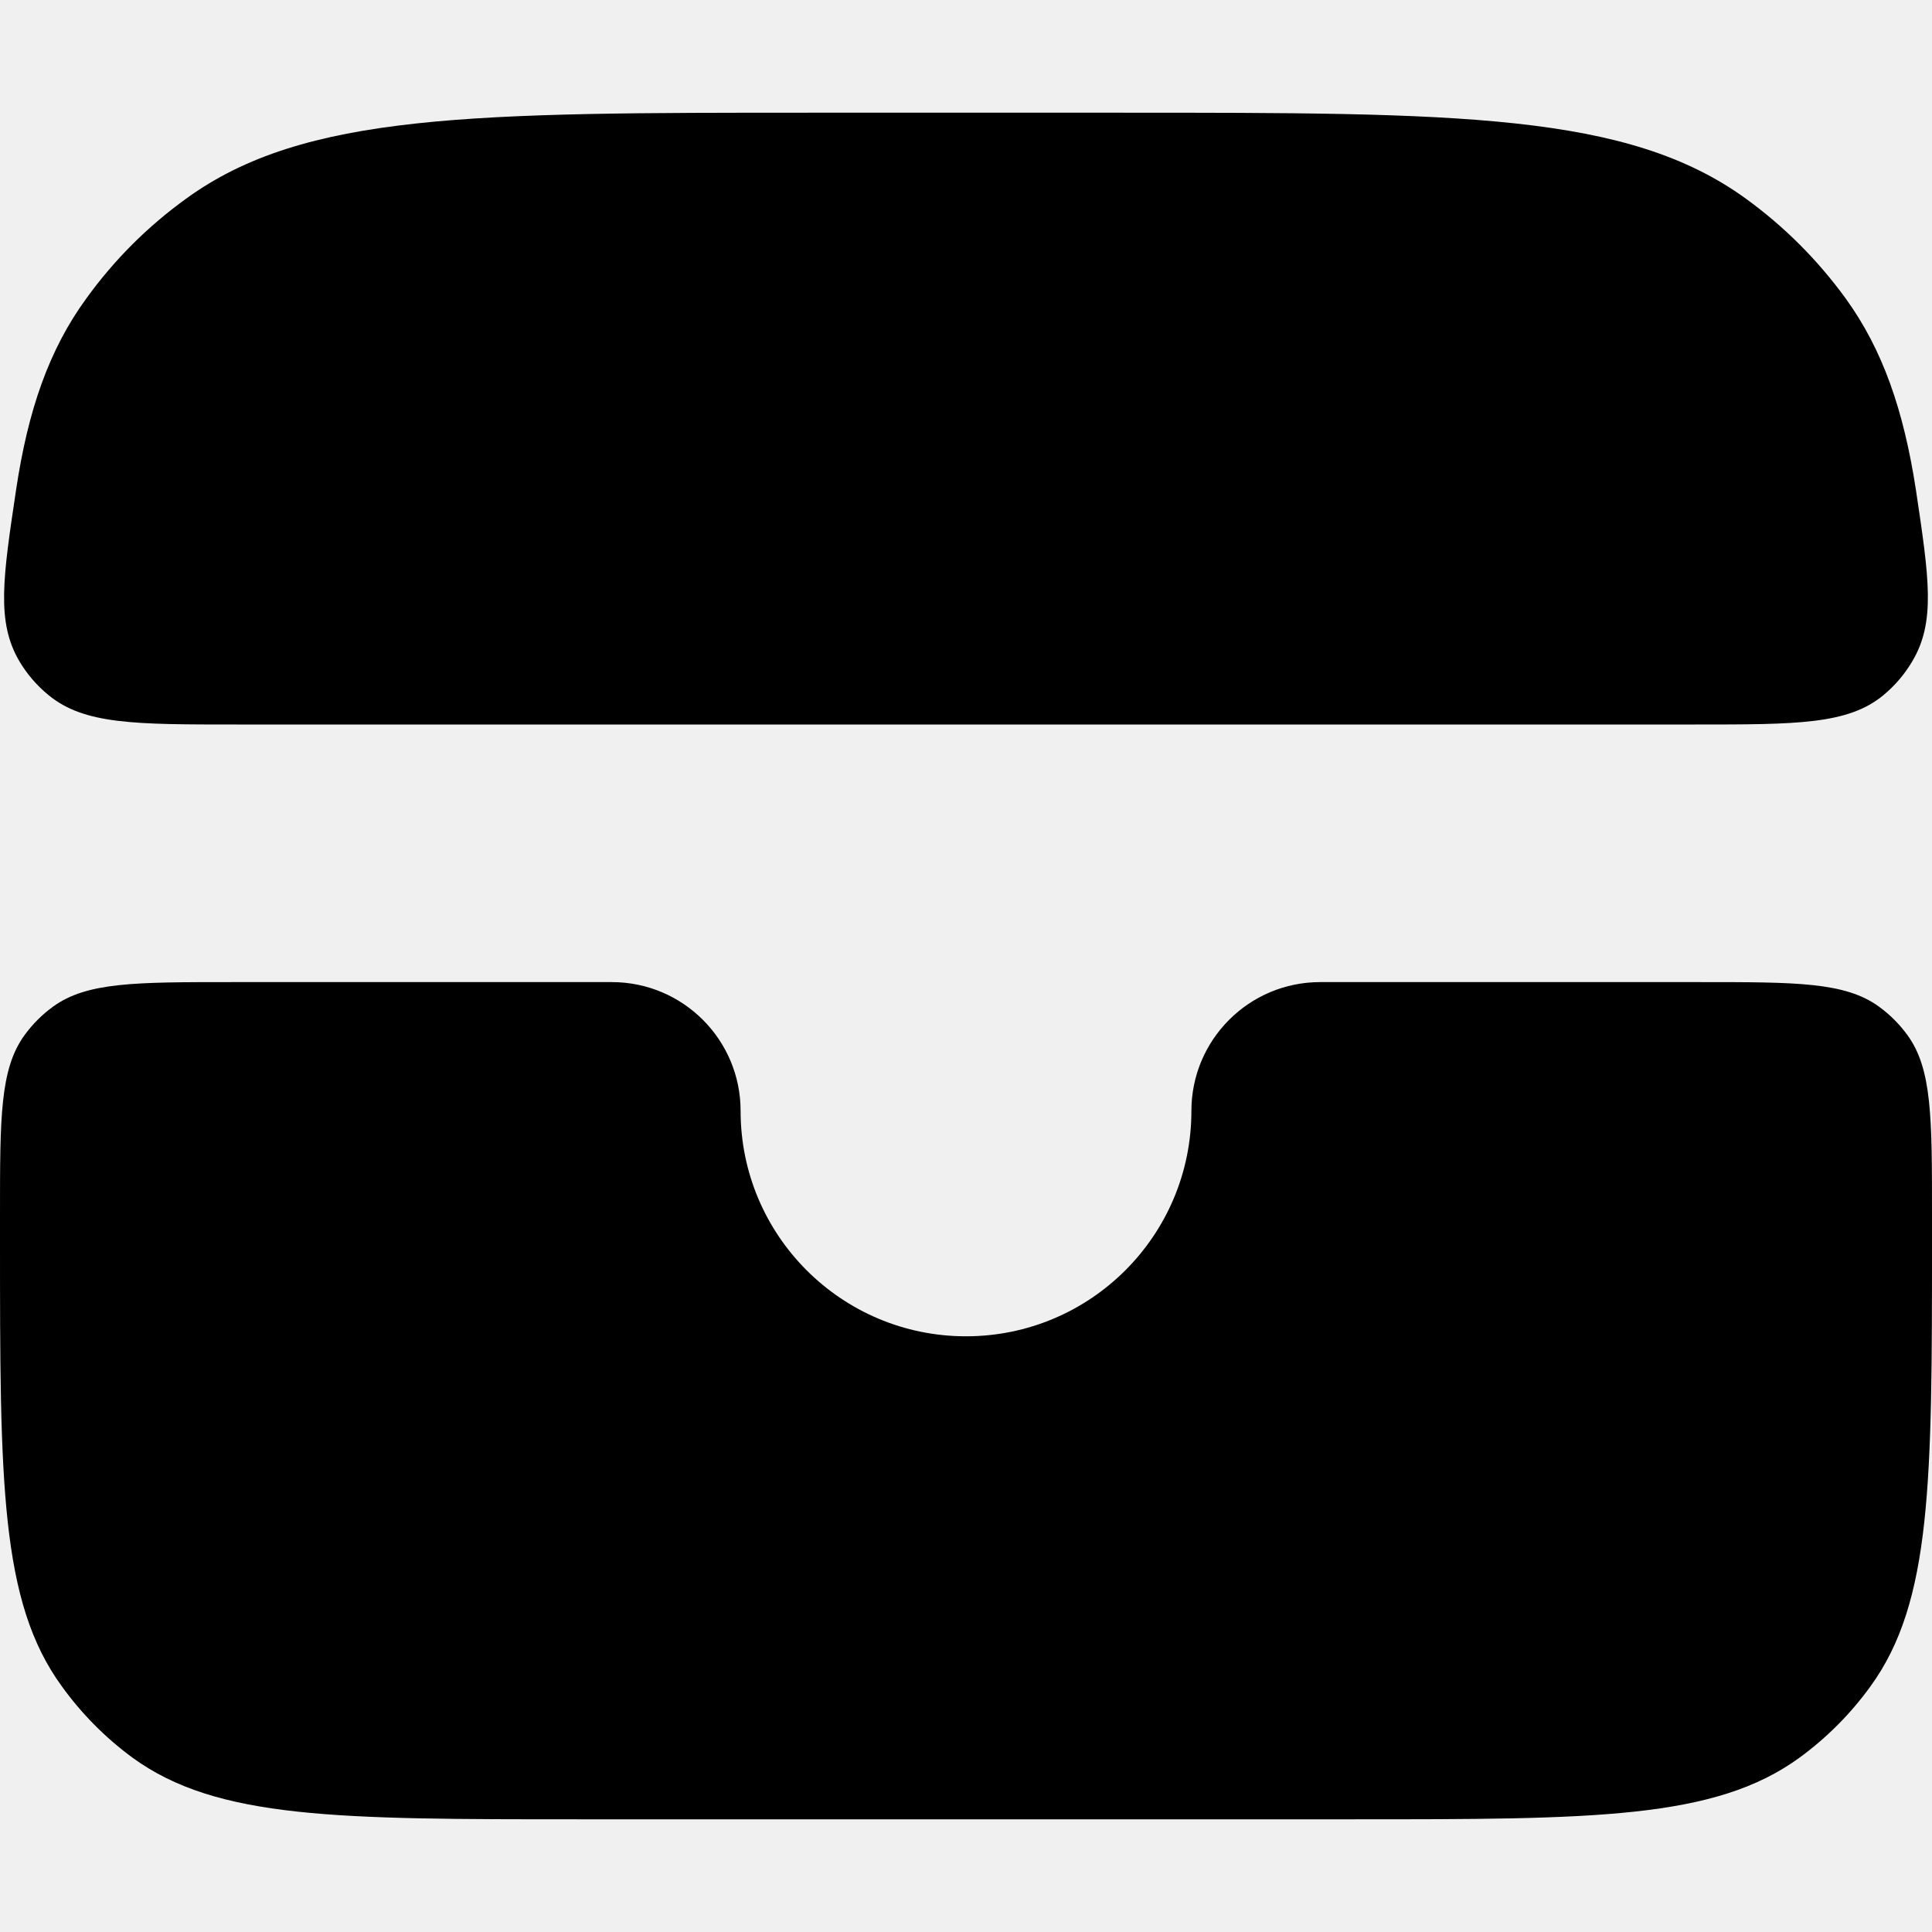
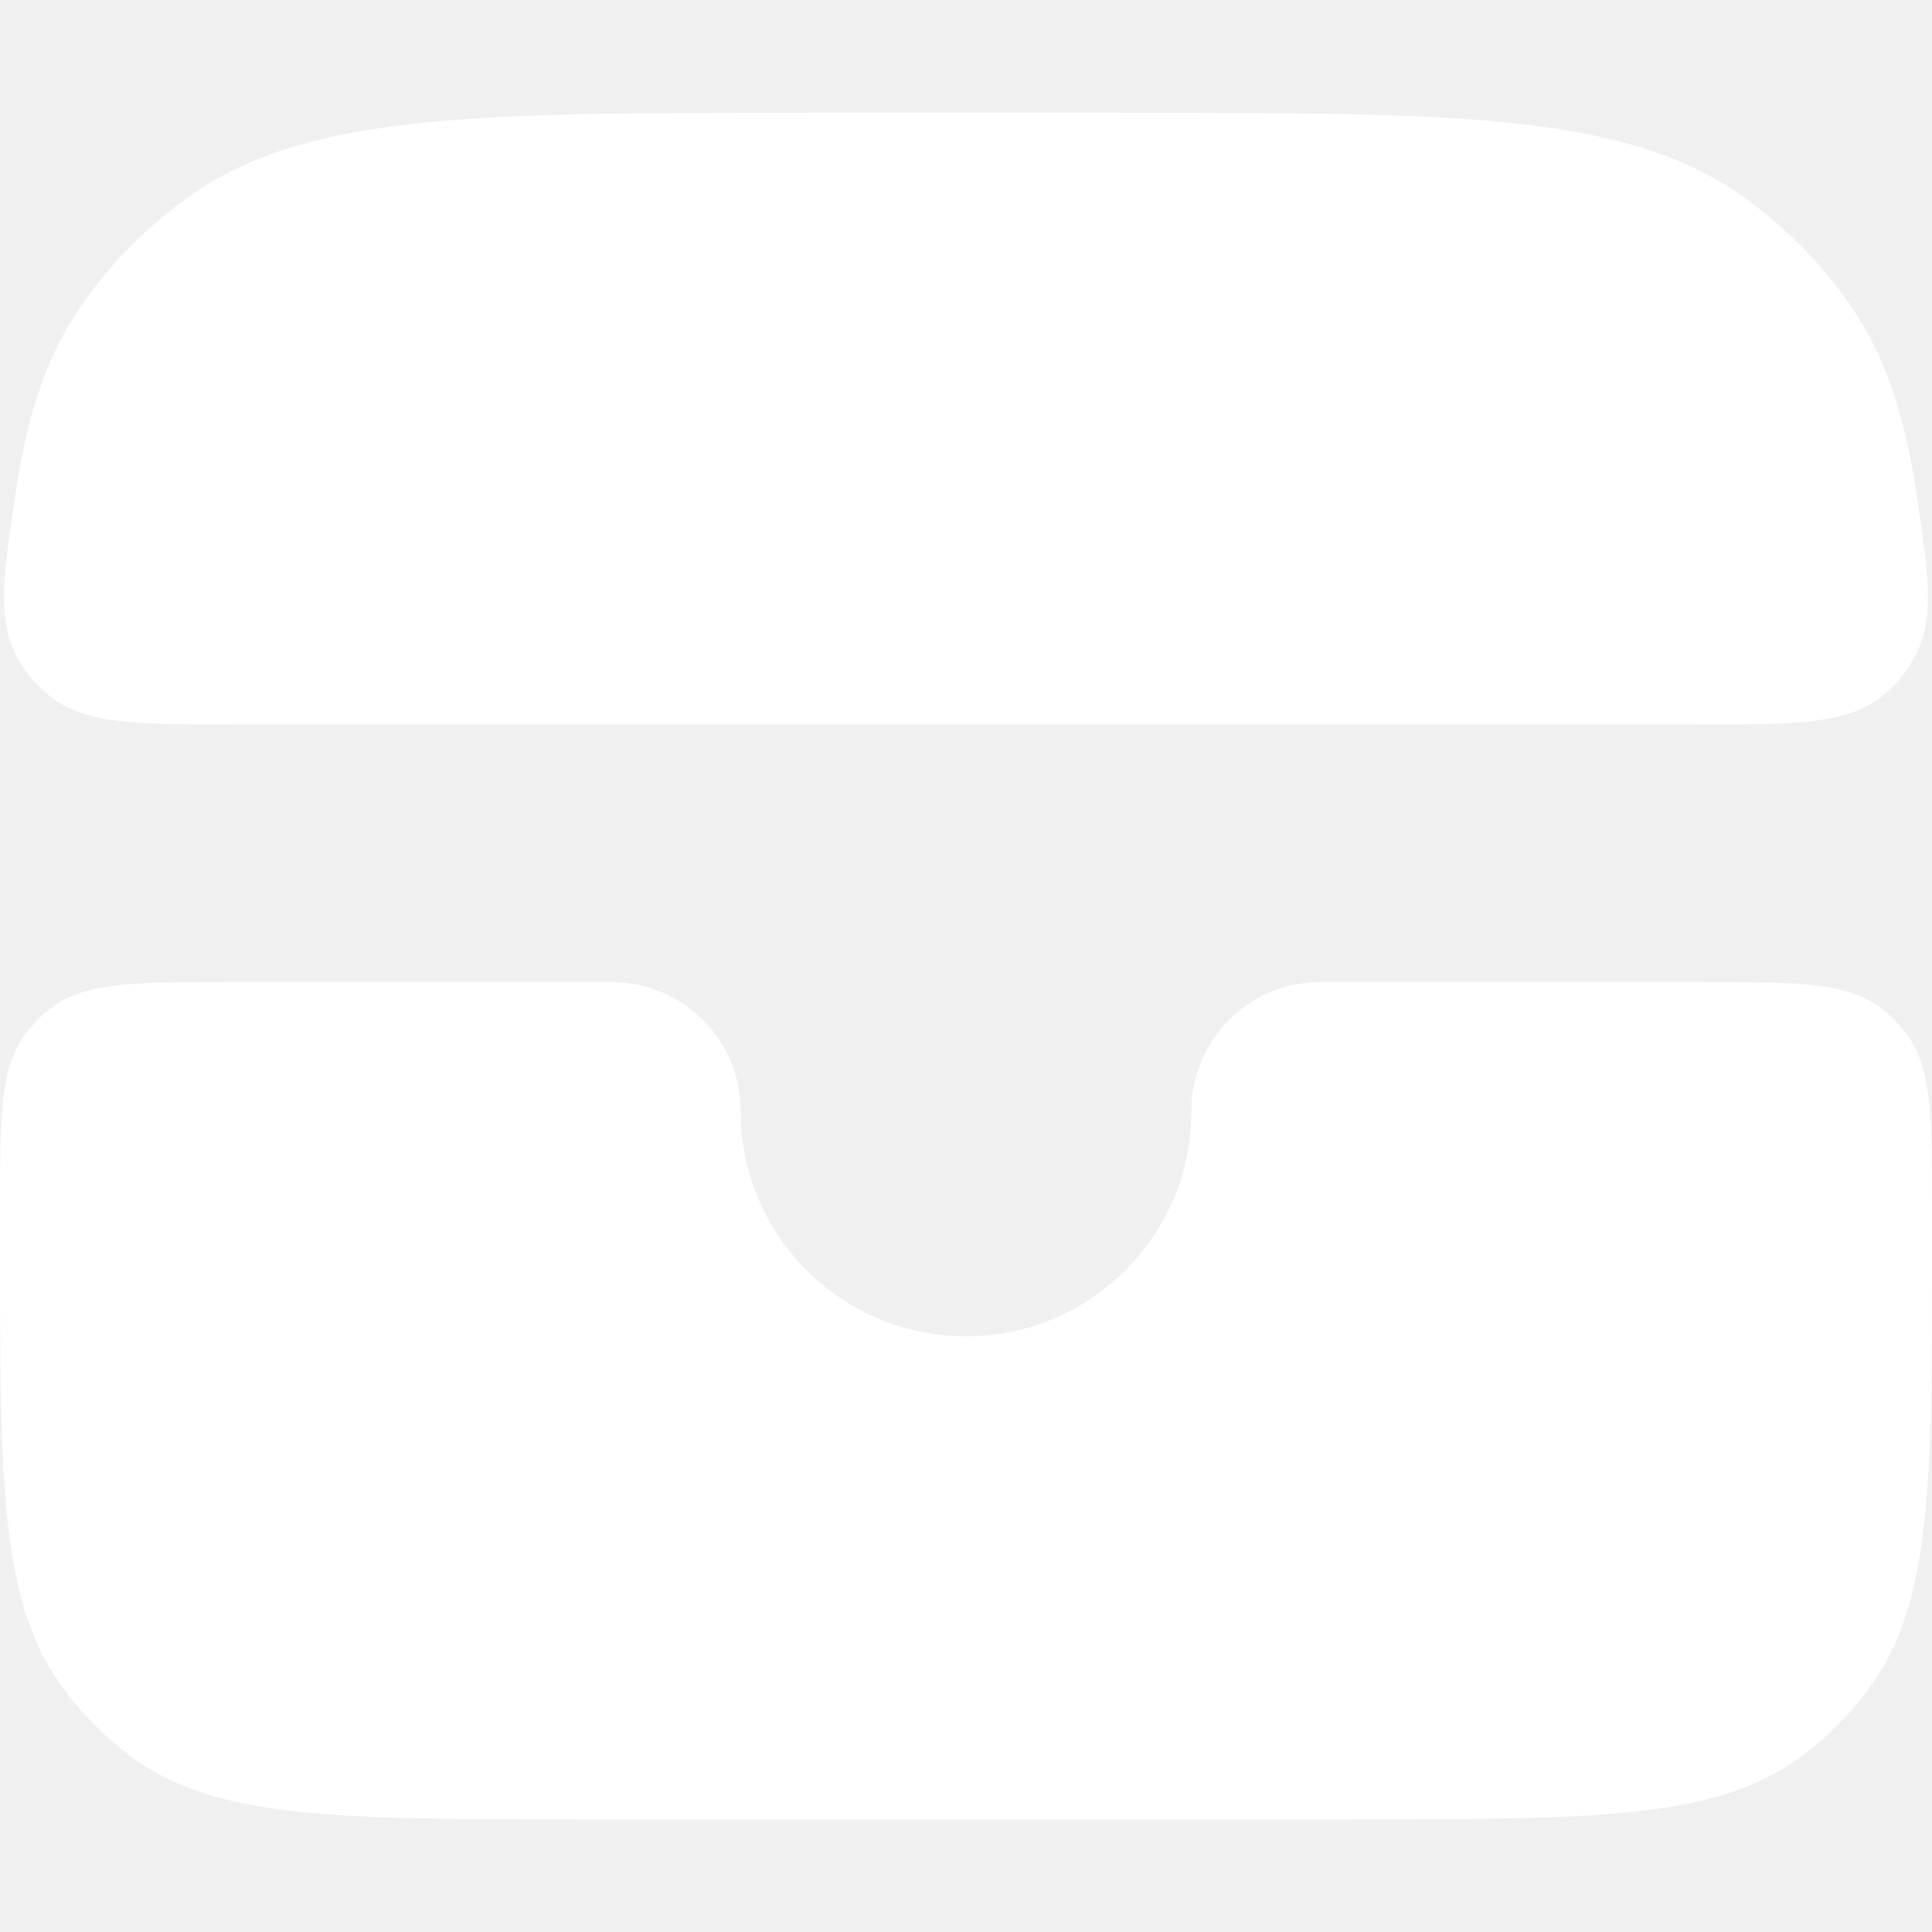
- <svg xmlns="http://www.w3.org/2000/svg" width="24" height="24" fill="currentColor" viewBox="2.00 2.00 6.00 6.00">
+ <svg xmlns="http://www.w3.org/2000/svg" width="24" height="24" fill="#ffffff" viewBox="2.00 2.00 6.00 6.00">
  <path d="M8 5.85c0 .75 0 1.124-.191 1.387a1 1 0 0 1-.221.222c-.263.191-.638.191-1.388.191H3.8c-.75 0-1.125 0-1.388-.191a1 1 0 0 1-.22-.222C2 6.974 2 6.6 2 5.85v-.08c0-.3 0-.45.076-.555a.4.4 0 0 1 .089-.089c.105-.076.255-.076.555-.076H3.9a.4.4 0 0 1 .4.4.7.7 0 0 0 1.4 0 .4.4 0 0 1 .4-.4h1.18c.3 0 .45 0 .555.076a.4.4 0 0 1 .089.089C8 5.32 8 5.47 8 5.77zm-2.52-3.5c1.049 0 1.574 0 1.942.267q.179.13.31.31c.115.159.18.347.218.594.041.274.062.411-.012.534a.4.4 0 0 1-.089.104c-.11.091-.269.091-.584.091h-4.53c-.316 0-.473 0-.584-.091a.4.4 0 0 1-.09-.104c-.073-.123-.052-.26-.011-.534.037-.247.102-.435.218-.594q.13-.18.31-.31c.367-.267.893-.267 1.942-.267z" />
</svg>
